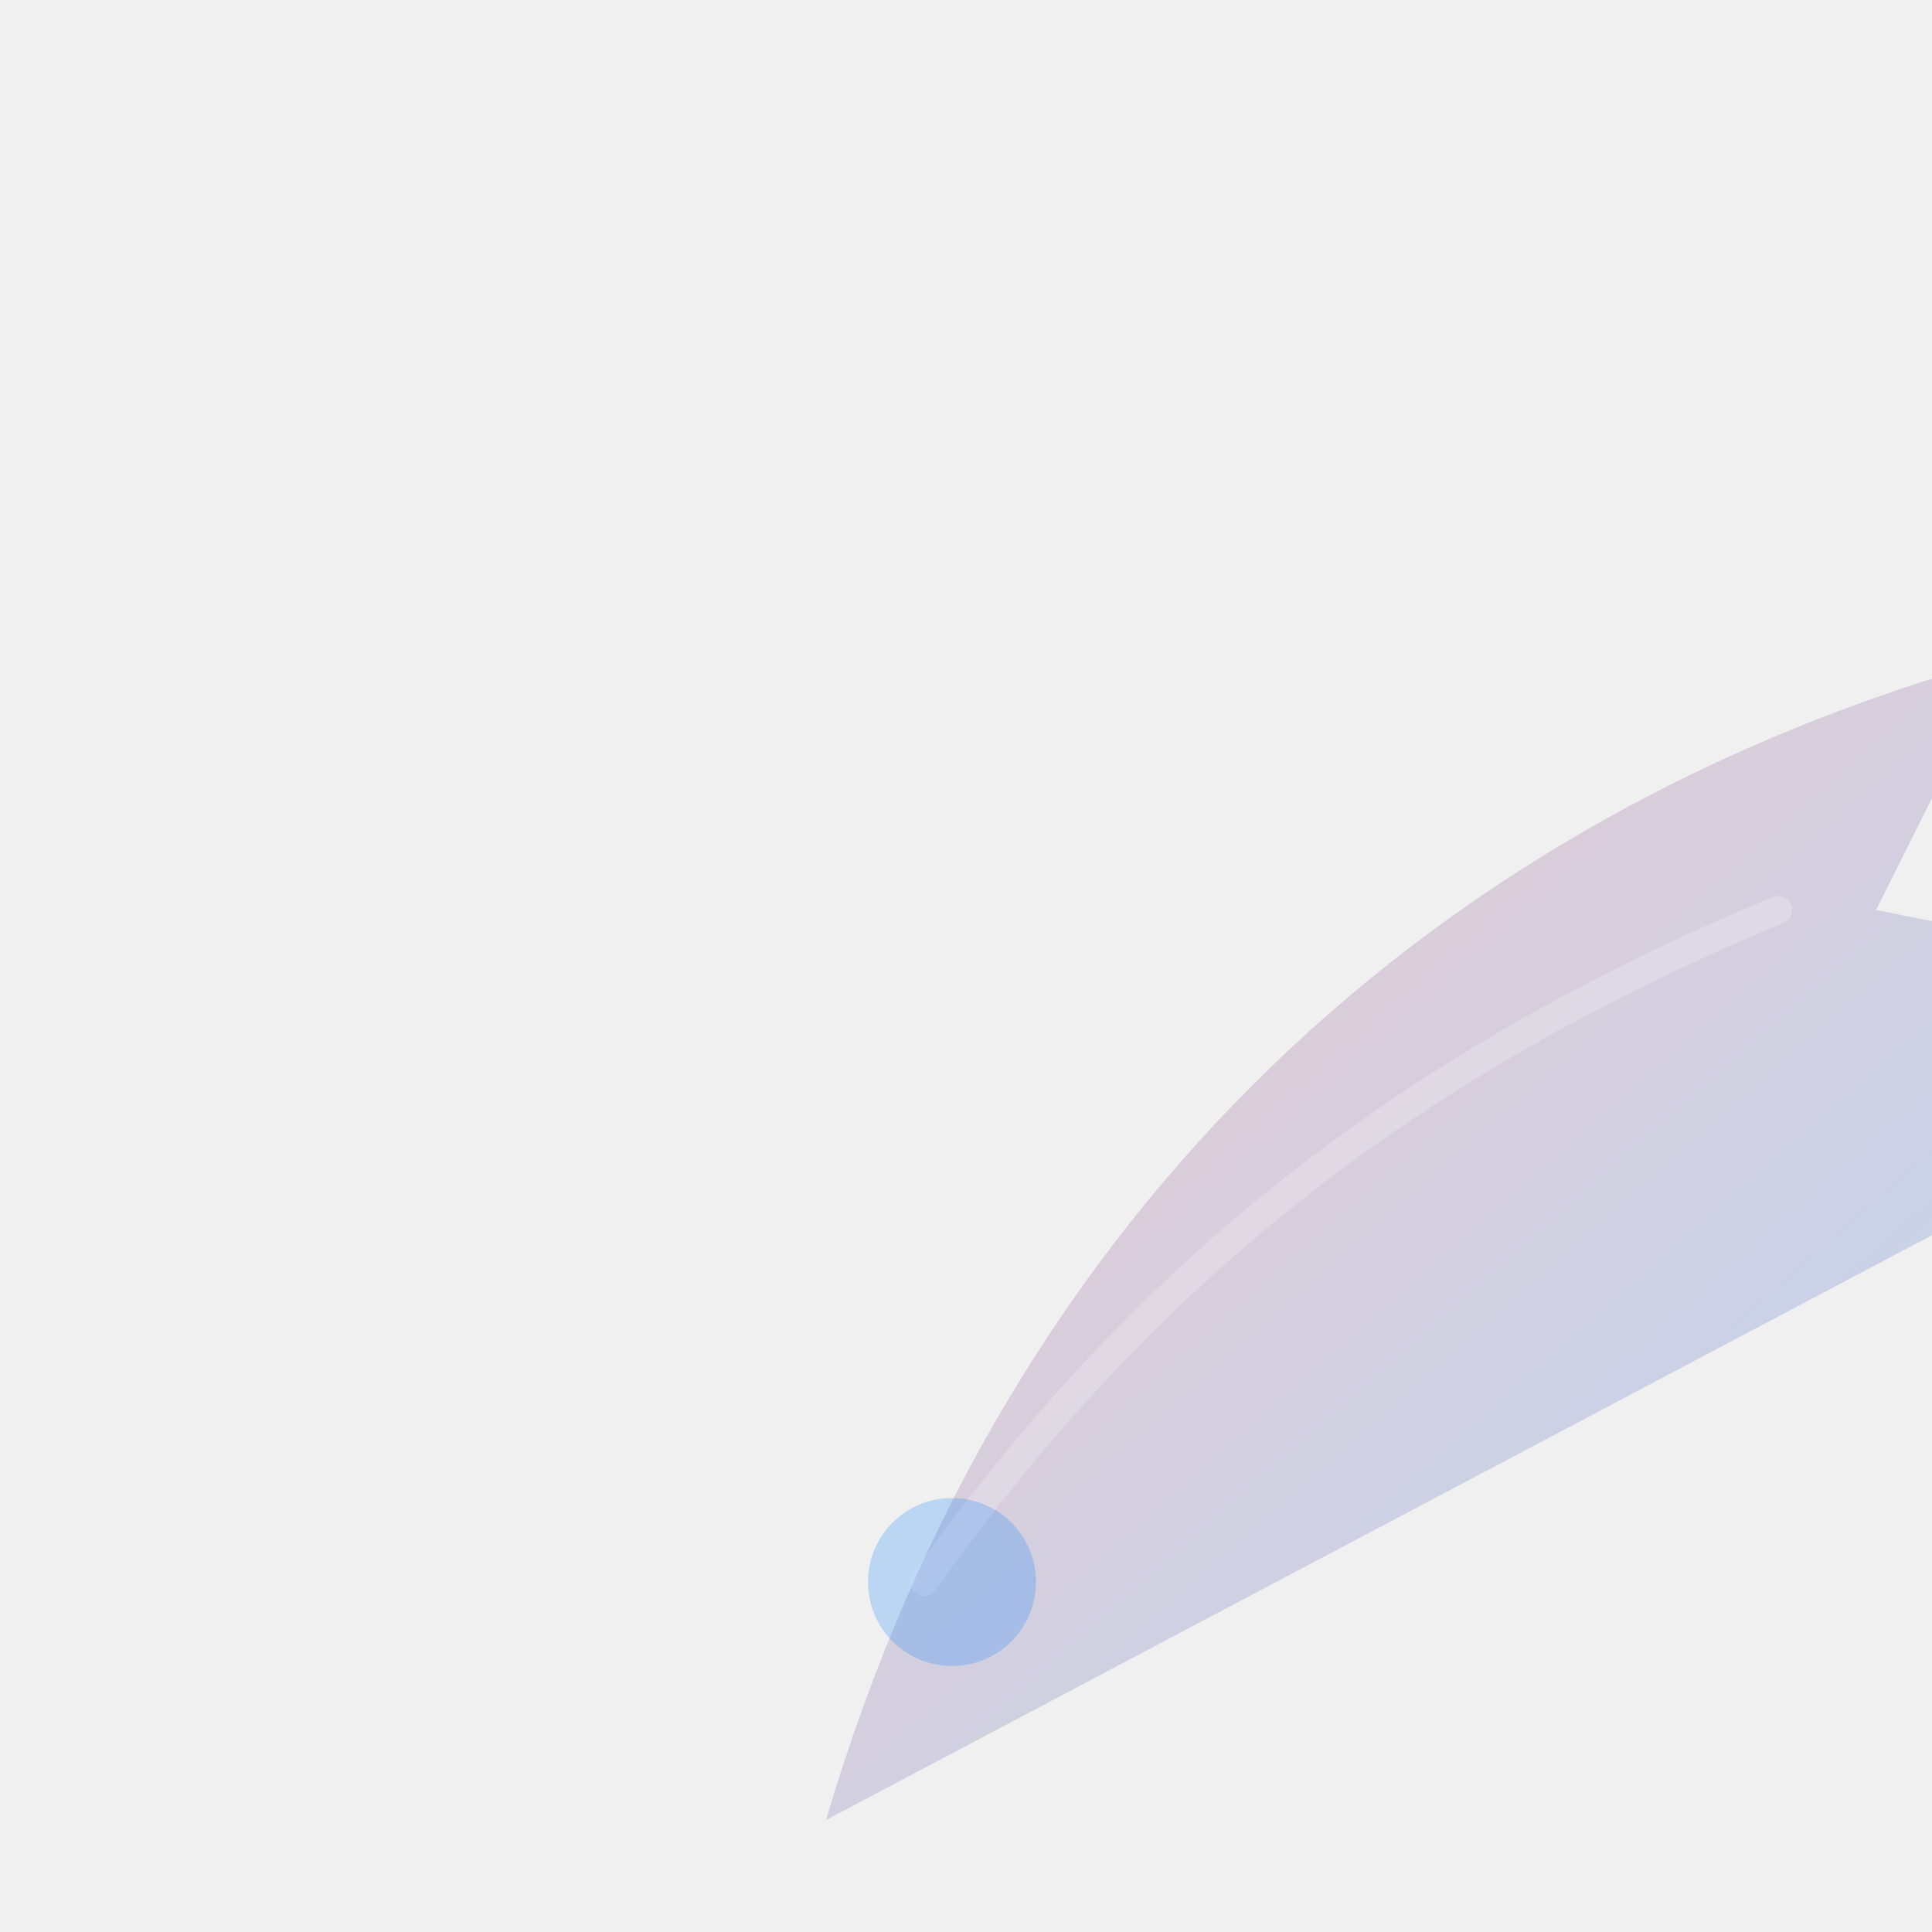
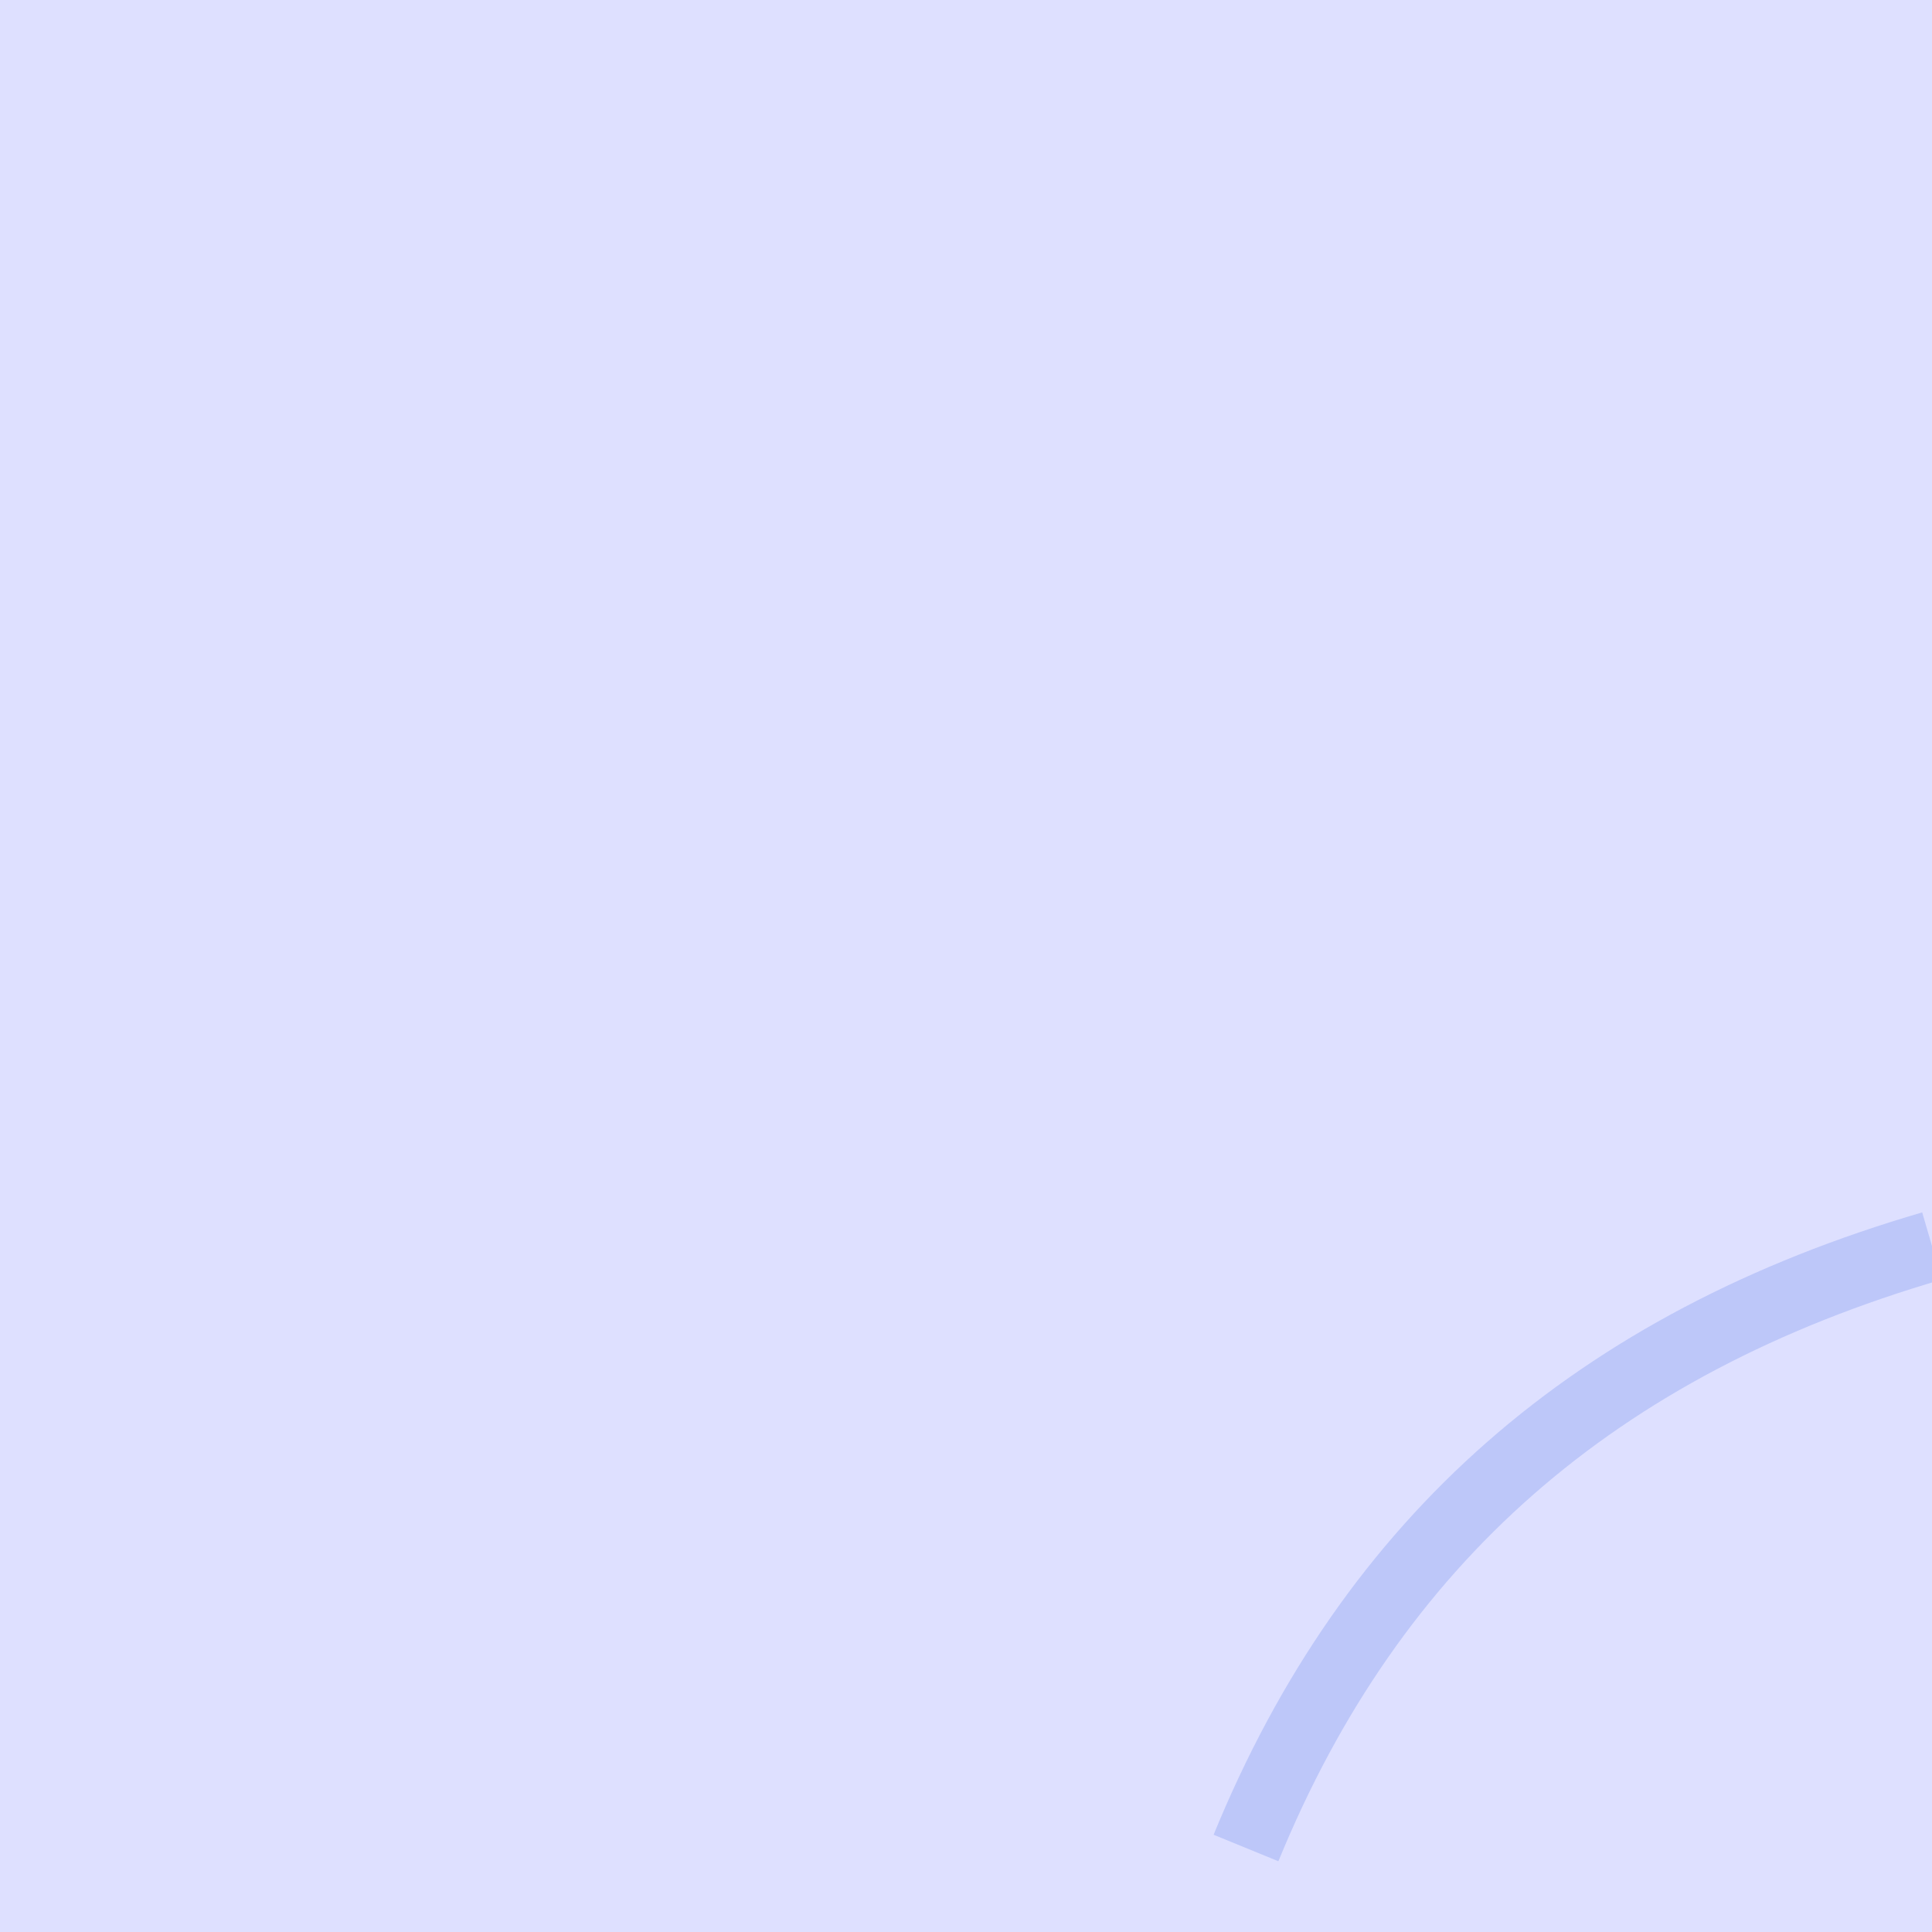
- <svg xmlns="http://www.w3.org/2000/svg" viewBox="0 0 138 138" aria-hidden="true">
+ <svg xmlns="http://www.w3.org/2000/svg" viewBox="0 0 138 138">
  <defs>
-     <linearGradient id="g" x1="45" y1="35" x2="136" y2="138" gradientUnits="userSpaceOnUse">
-       <stop stop-color="#FF3430" />
-       <stop offset="1" stop-color="#0079FE" />
+     <linearGradient id="a" x1="70" y1="142" x2="141" y2="70">
+       <stop stop-color="#D9E8FF" />
+       <stop offset="1" stop-color="#E3D8FF" />
    </linearGradient>
  </defs>
-   <path d="M59 130c13-44 44-72 84-83l-9 18 15 3-3 16" fill="url(#g)" opacity="0.22" />
-   <path d="M66 113c17-24 37-38 61-48" fill="none" stroke="#fff" stroke-width="2" stroke-linecap="round" opacity="0.22" />
-   <circle cx="68" cy="113" r="6" fill="#0079FE" opacity="0.22" />
+   <rect width="138" height="138" fill="url(#a)" />
+   <path d="M89 132c9-22 25-36 49-43" fill="none" stroke="#6E8DEB" stroke-opacity=".3" stroke-width="5" />
</svg>
